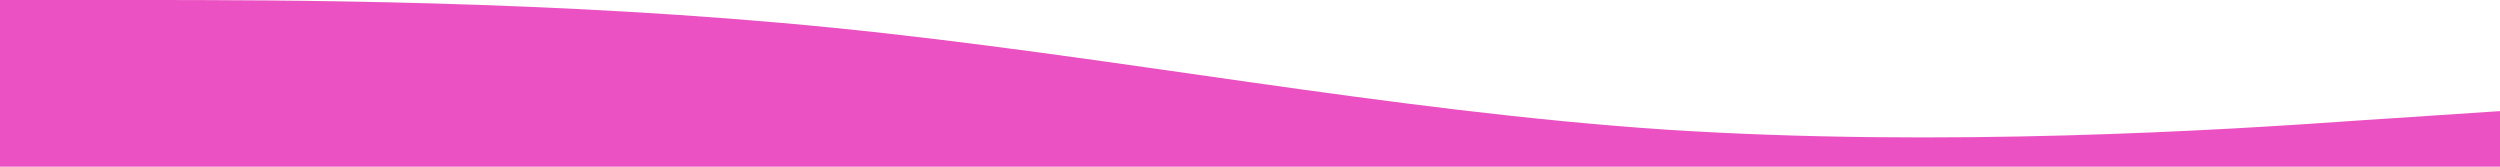
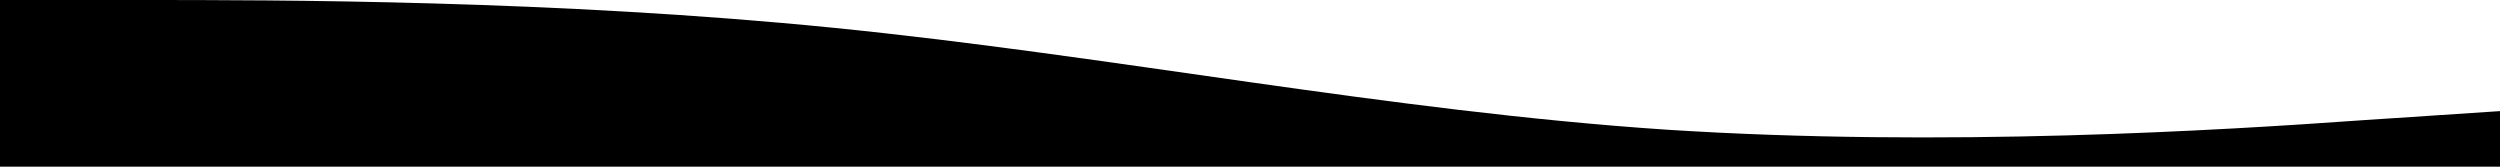
<svg xmlns="http://www.w3.org/2000/svg" width="1440" height="96" viewBox="0 0 1440 96">
-   <path d="M1440,288l-80,5.3c-80,5.7-240,15.7-400,5.4C800,288,640,256,480,240S160,224,80,224H0v96H1440Z" transform="translate(0 -224)" fill="#eb51c2" />
+   <path id="wave" d="M1440,288l-80,5.3c-80,5.7-240,15.7-400,5.4C800,288,640,256,480,240S160,224,80,224H0v96H1440Z" transform="translate(0 -224)" />
</svg>
